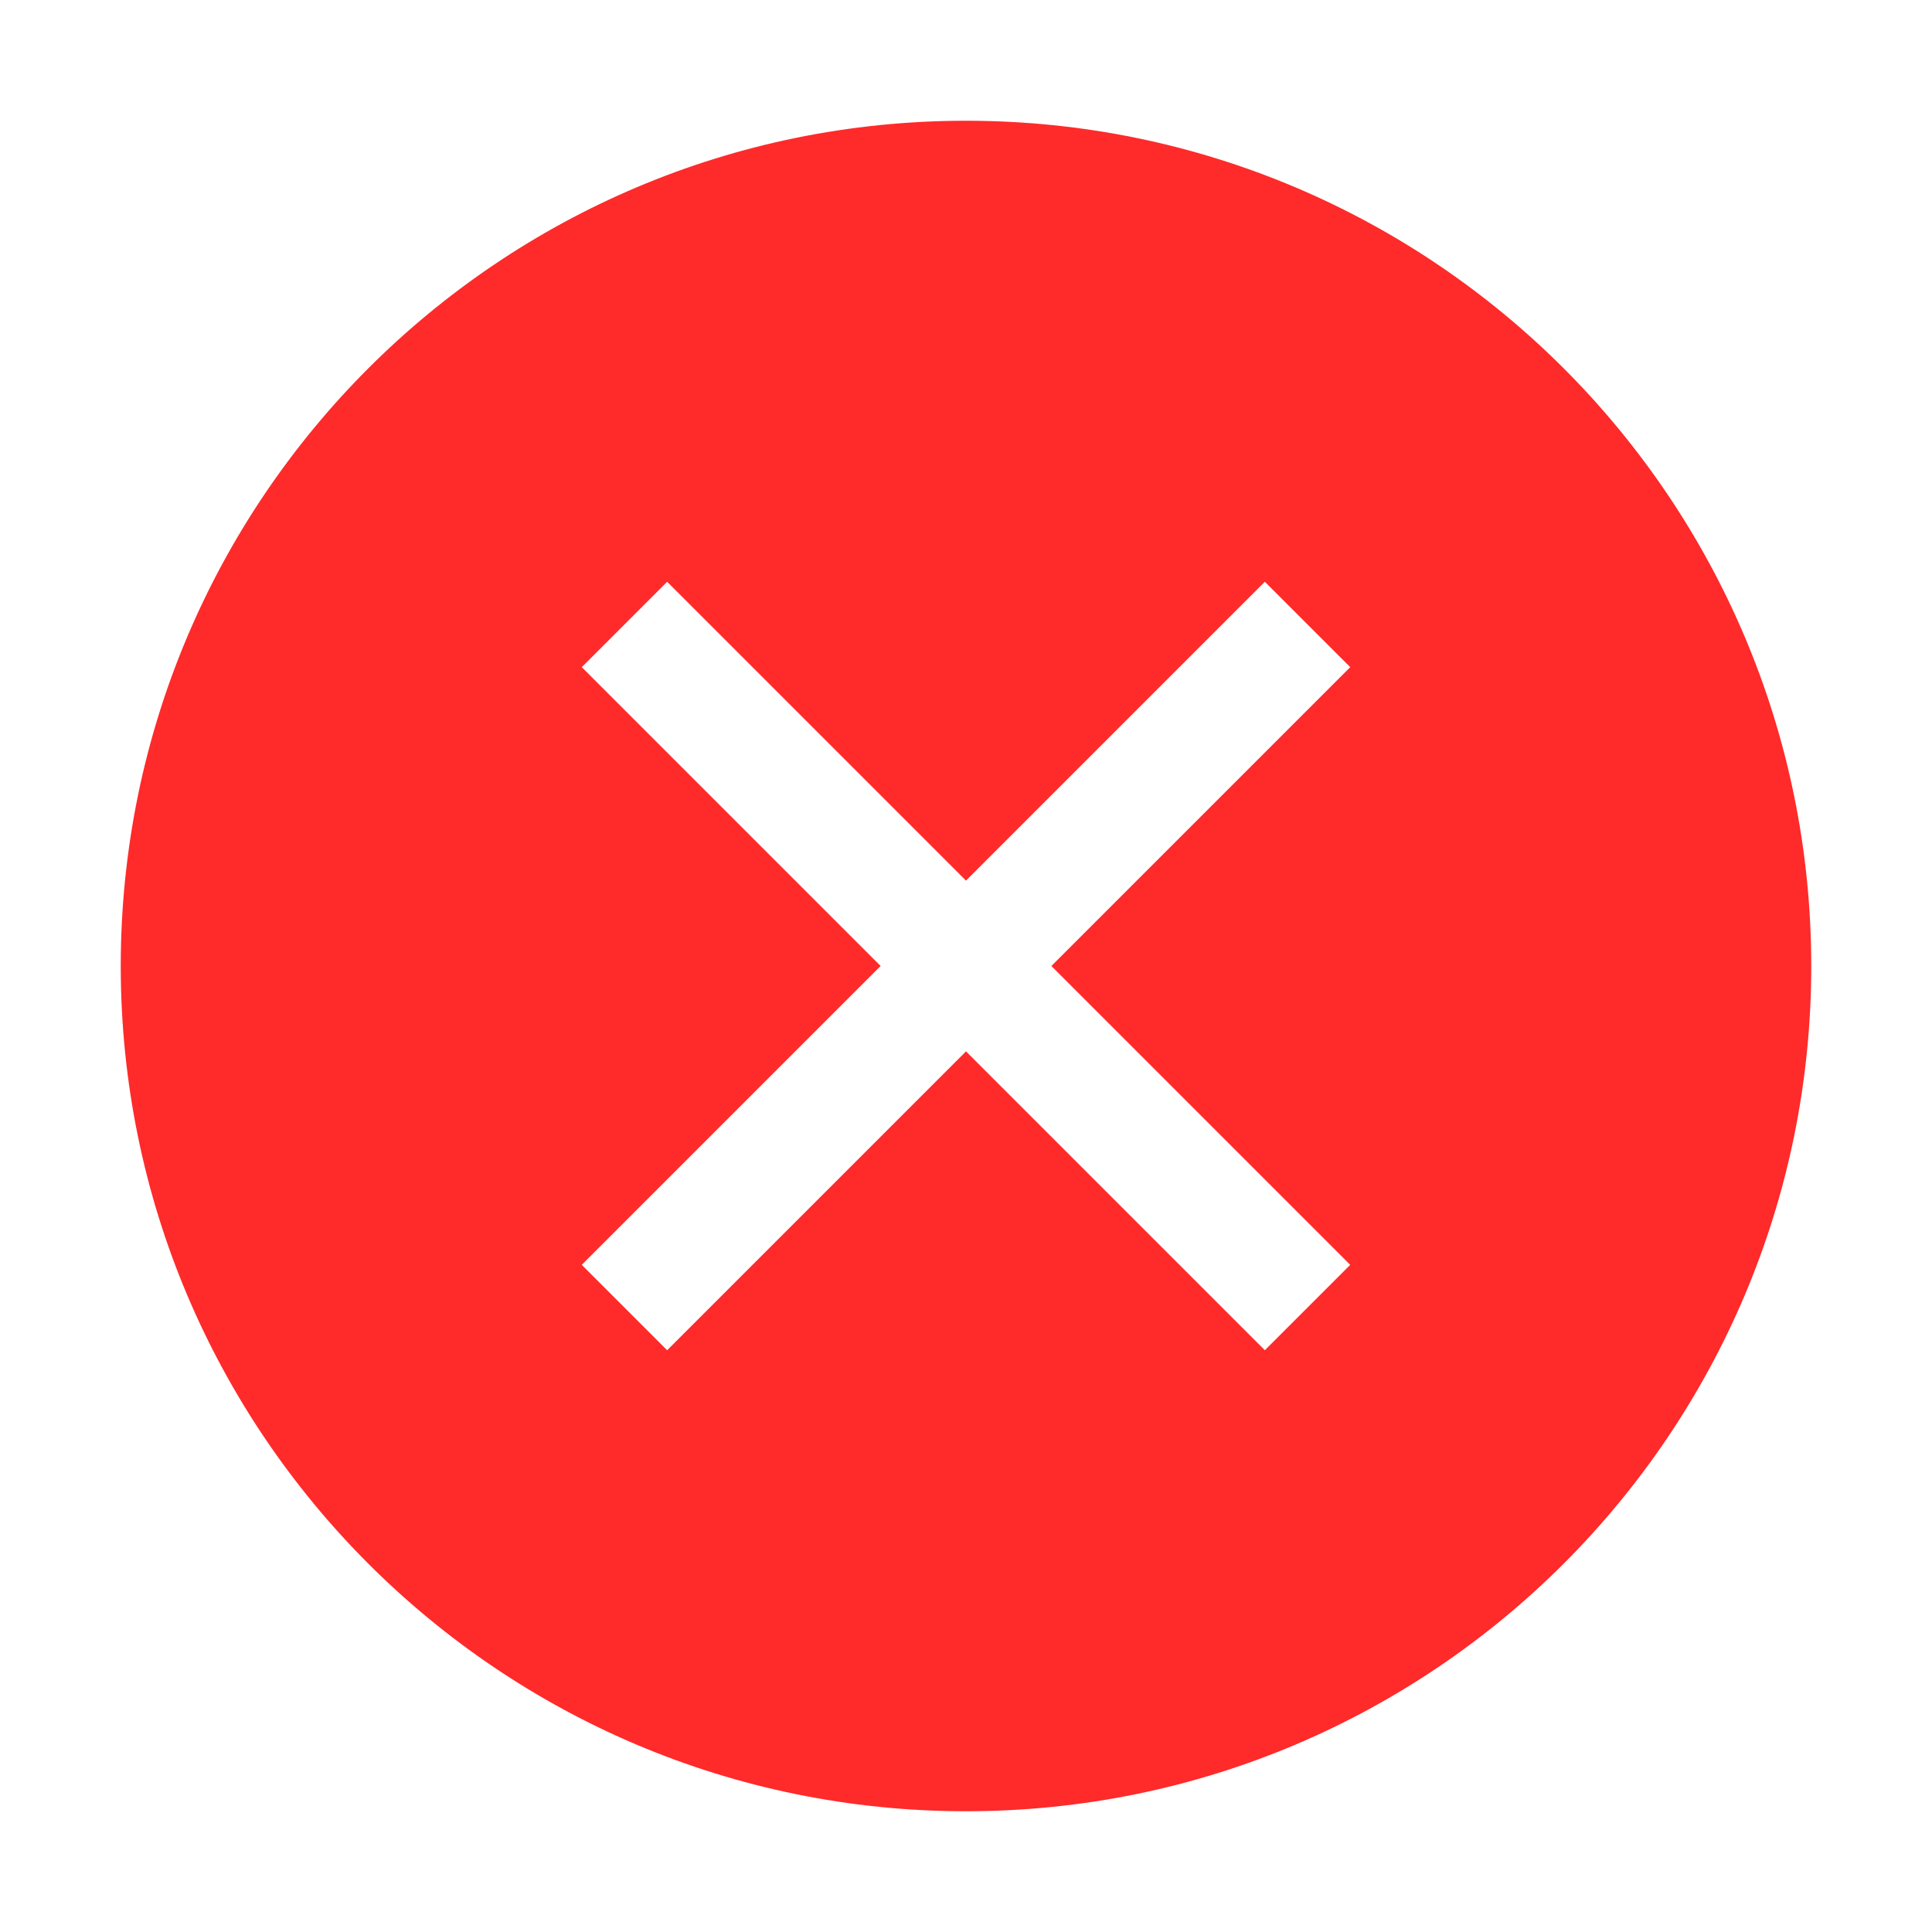
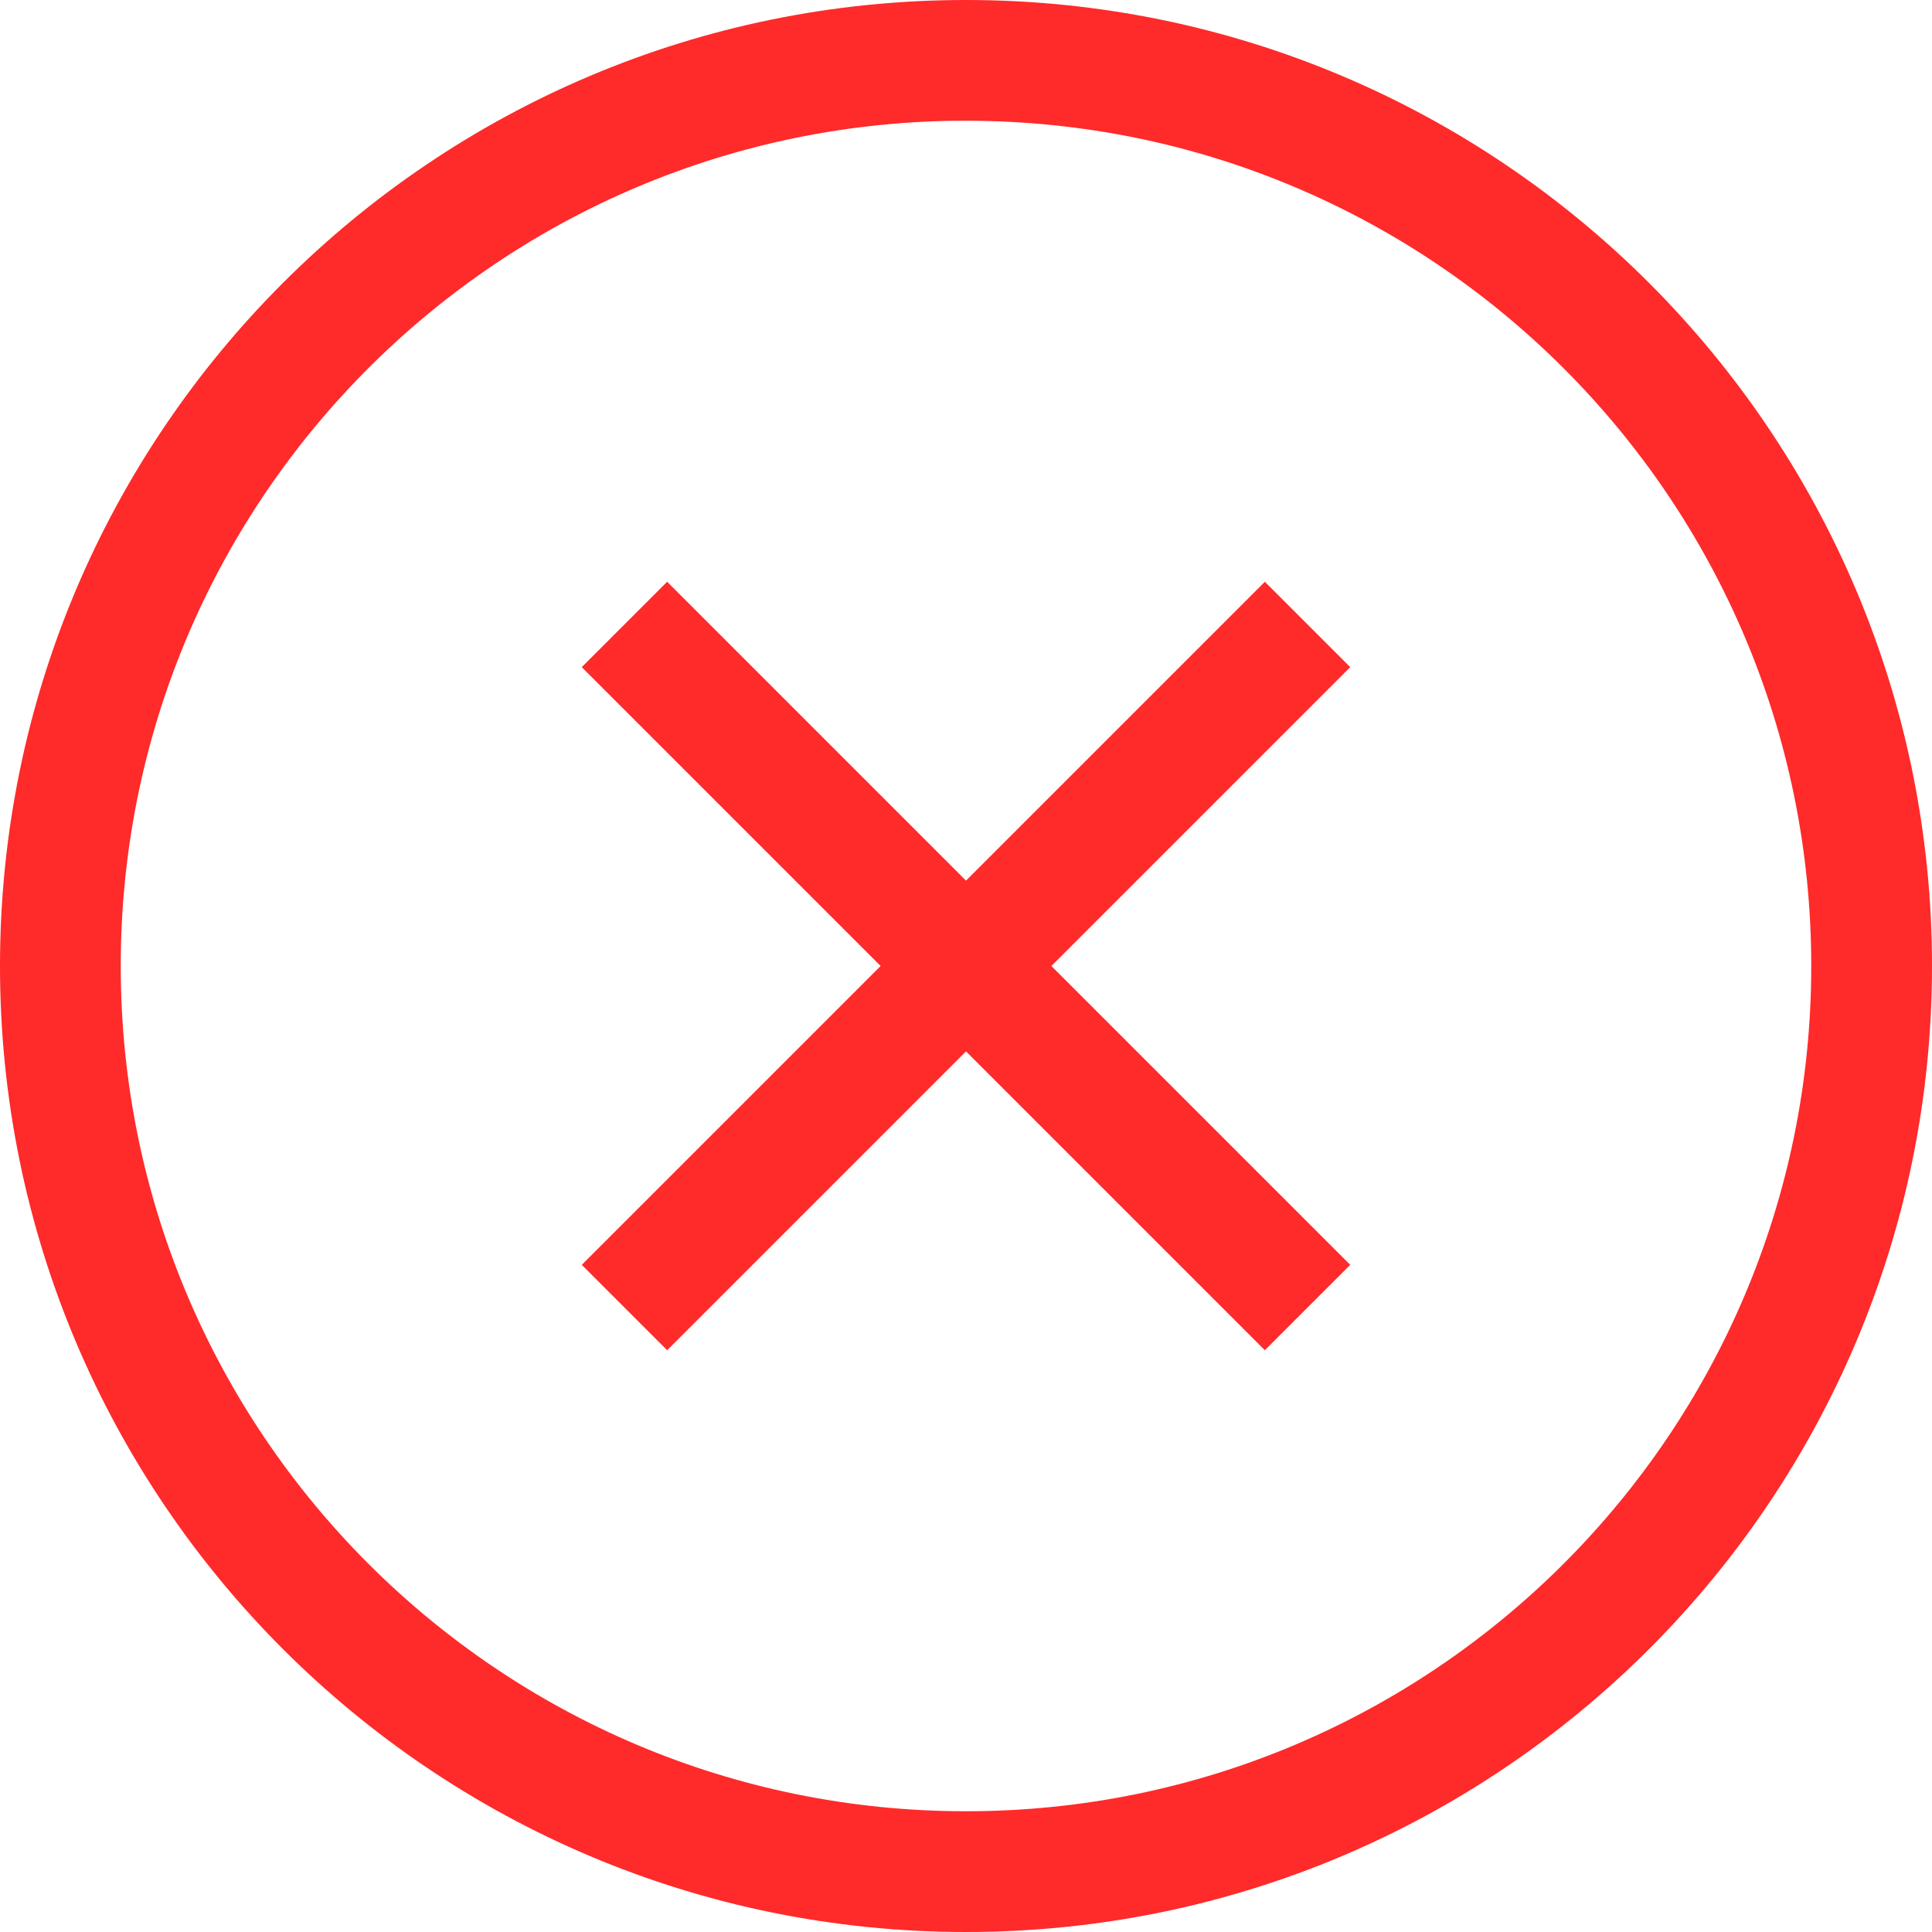
<svg xmlns="http://www.w3.org/2000/svg" width="16" height="16" version="1.1">
  <defs>
    <style id="current-color-scheme" type="text/css" />
  </defs>
-   <path d="m8 1a7 7 0 0 0-7 7 7 7 0 0 0 7 7 7 7 0 0 0 7-7 7 7 0 0 0-7-7zm-2.475 3.818 2.475 2.475 2.475-2.475 0.707 0.707-2.475 2.475 2.475 2.475-0.707 0.707-2.475-2.475-2.475 2.475-0.707-0.707 2.475-2.475-2.475-2.475 0.707-0.707z" fill="#ff2a2a" fill-rule="evenodd" style="paint-order:stroke fill markers" />
+   <path d="m5.525 4.818 2.475 2.475 2.475-2.475 0.707 0.707-2.475 2.475 2.475 2.475-0.707 0.707-2.475-2.475-2.475 2.475-0.707-0.707 2.475-2.475-2.475-2.475z" fill="#ff2a2a" fill-rule="evenodd" style="paint-order:stroke fill markers" />
+   <path d="m8 0a8 8 0 0 0-8 8 8 8 0 0 0 8 8 8 8 0 0 0 8-8 8 8 0 0 0-8-8zm-0.094 1a7 7 0 0 1 0.094 0 7 7 0 0 1 7 7 7 7 0 0 1-7 7 7 7 0 0 1-7-7 7 7 0 0 1 6.906-7z" fill="#ff2a2a" stroke-linecap="round" stroke-linejoin="round" stroke-width="2" />
</svg>
